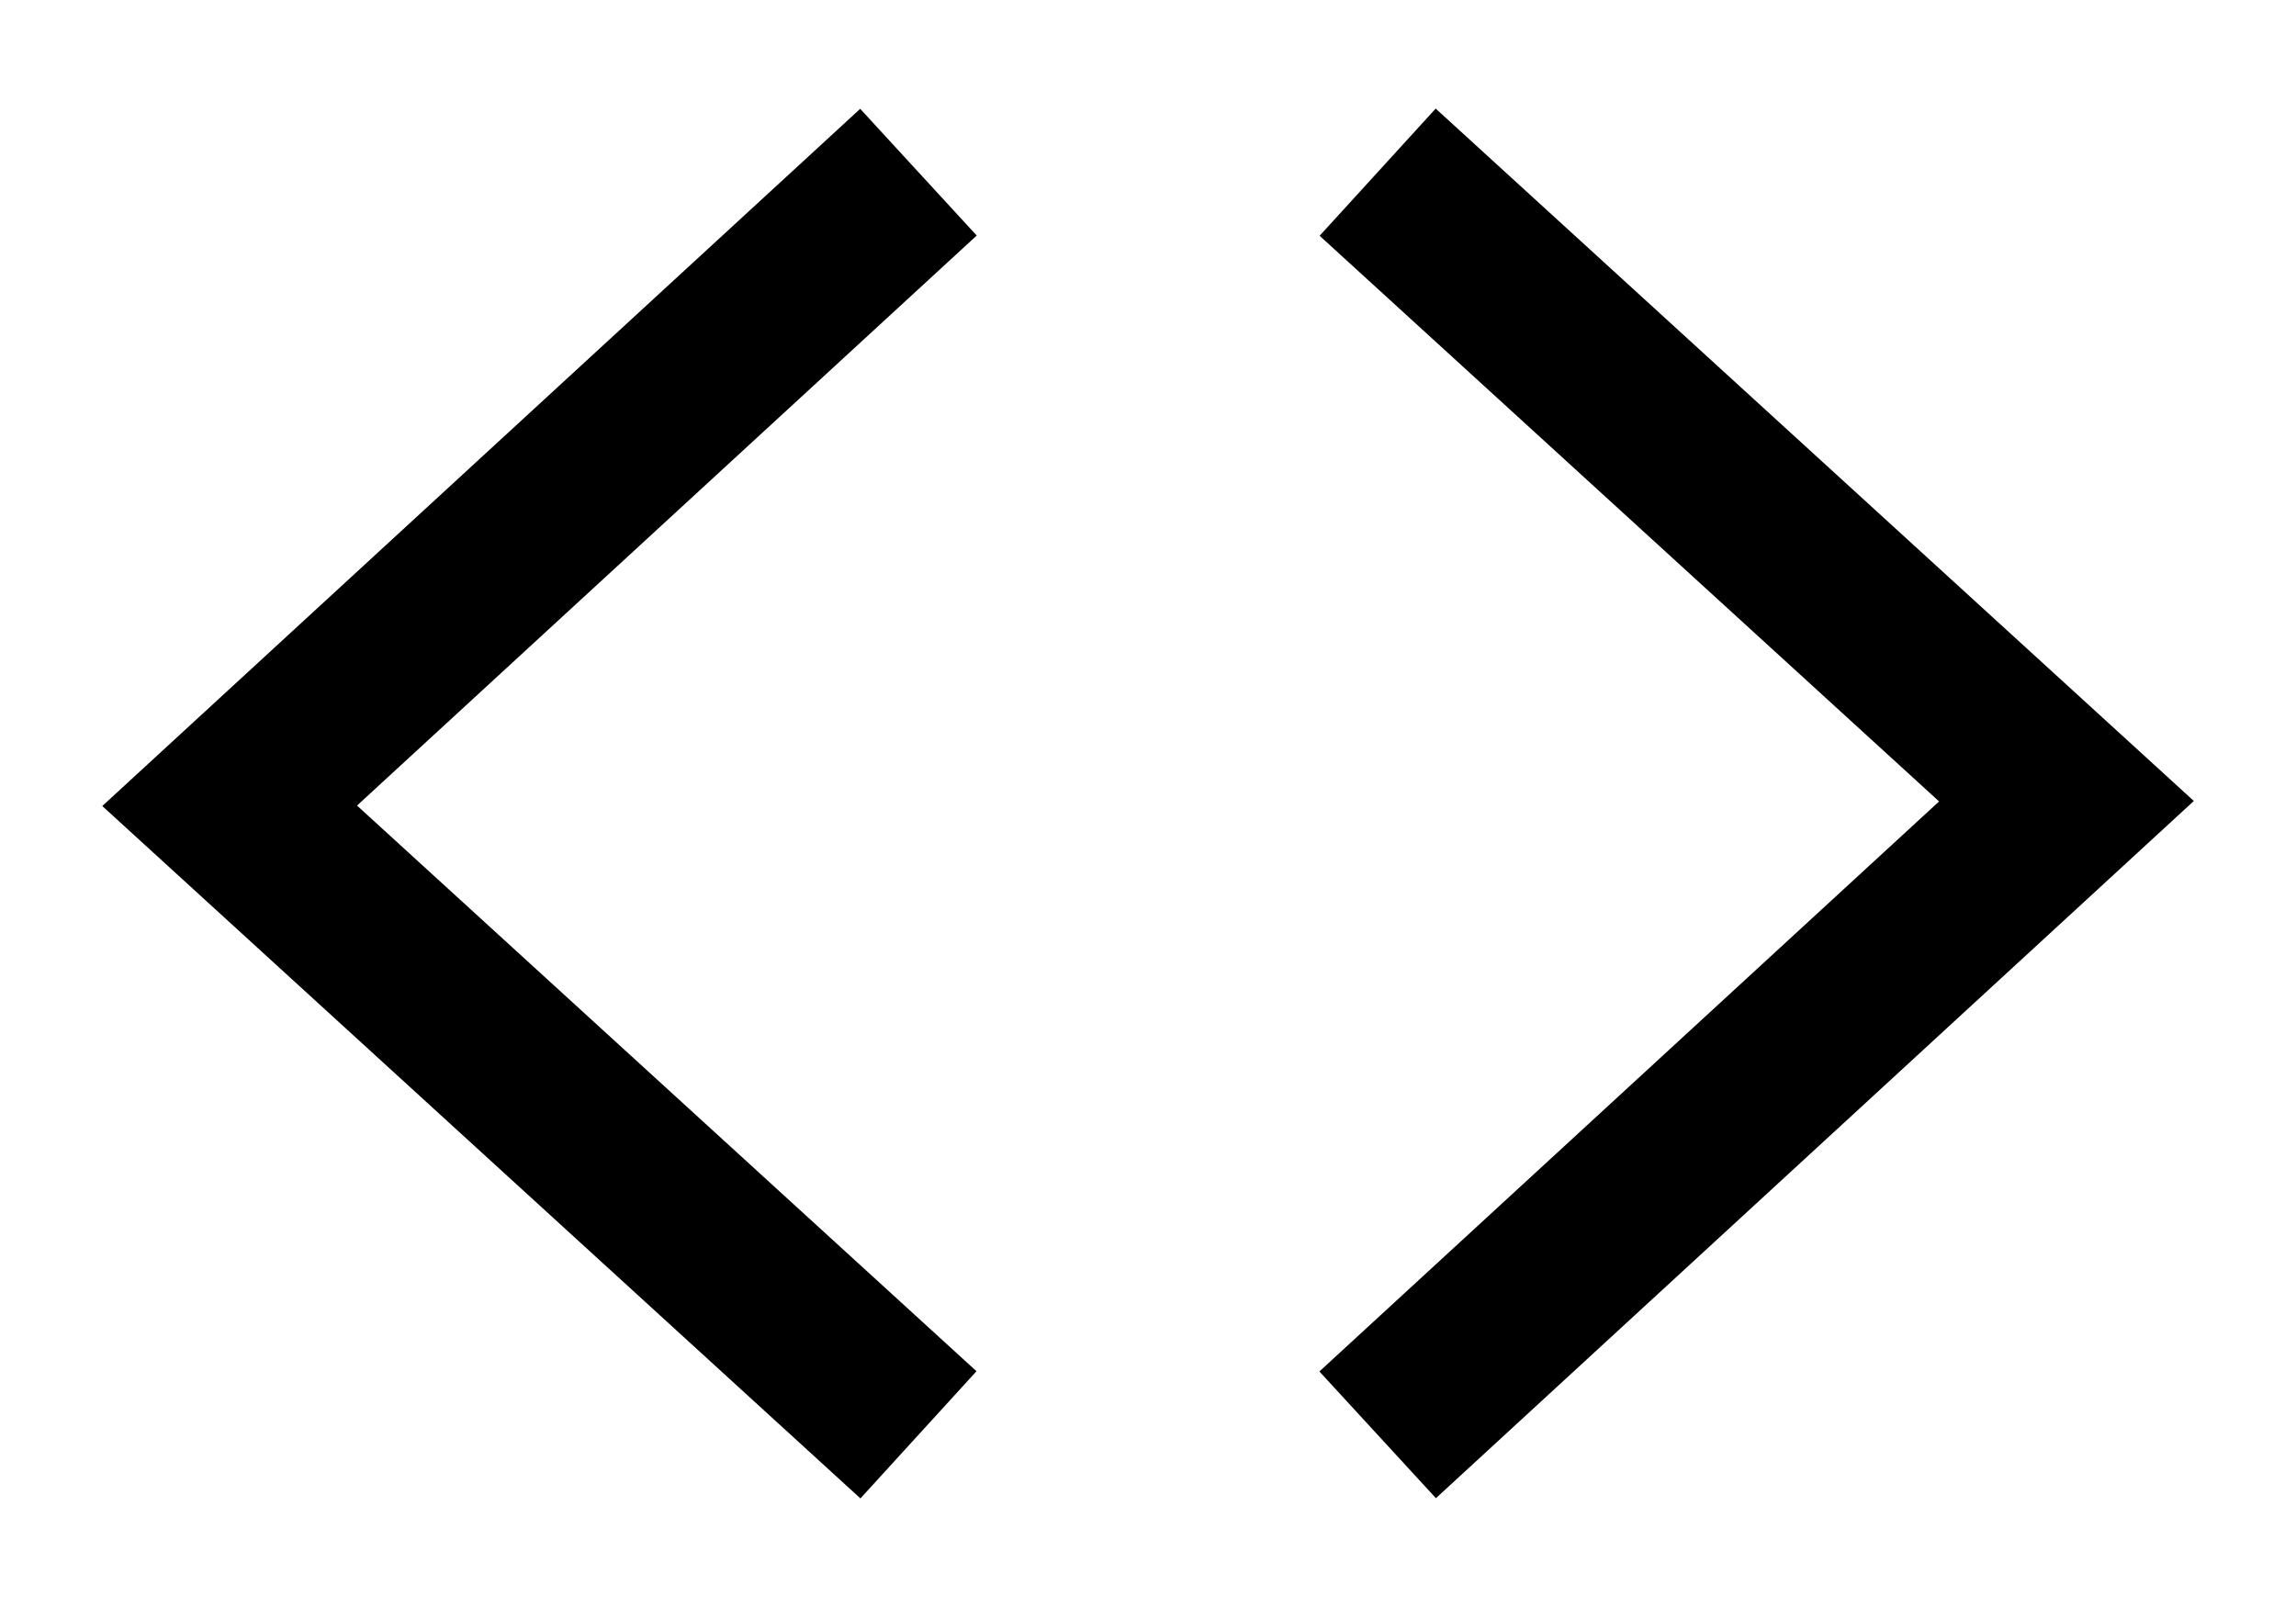
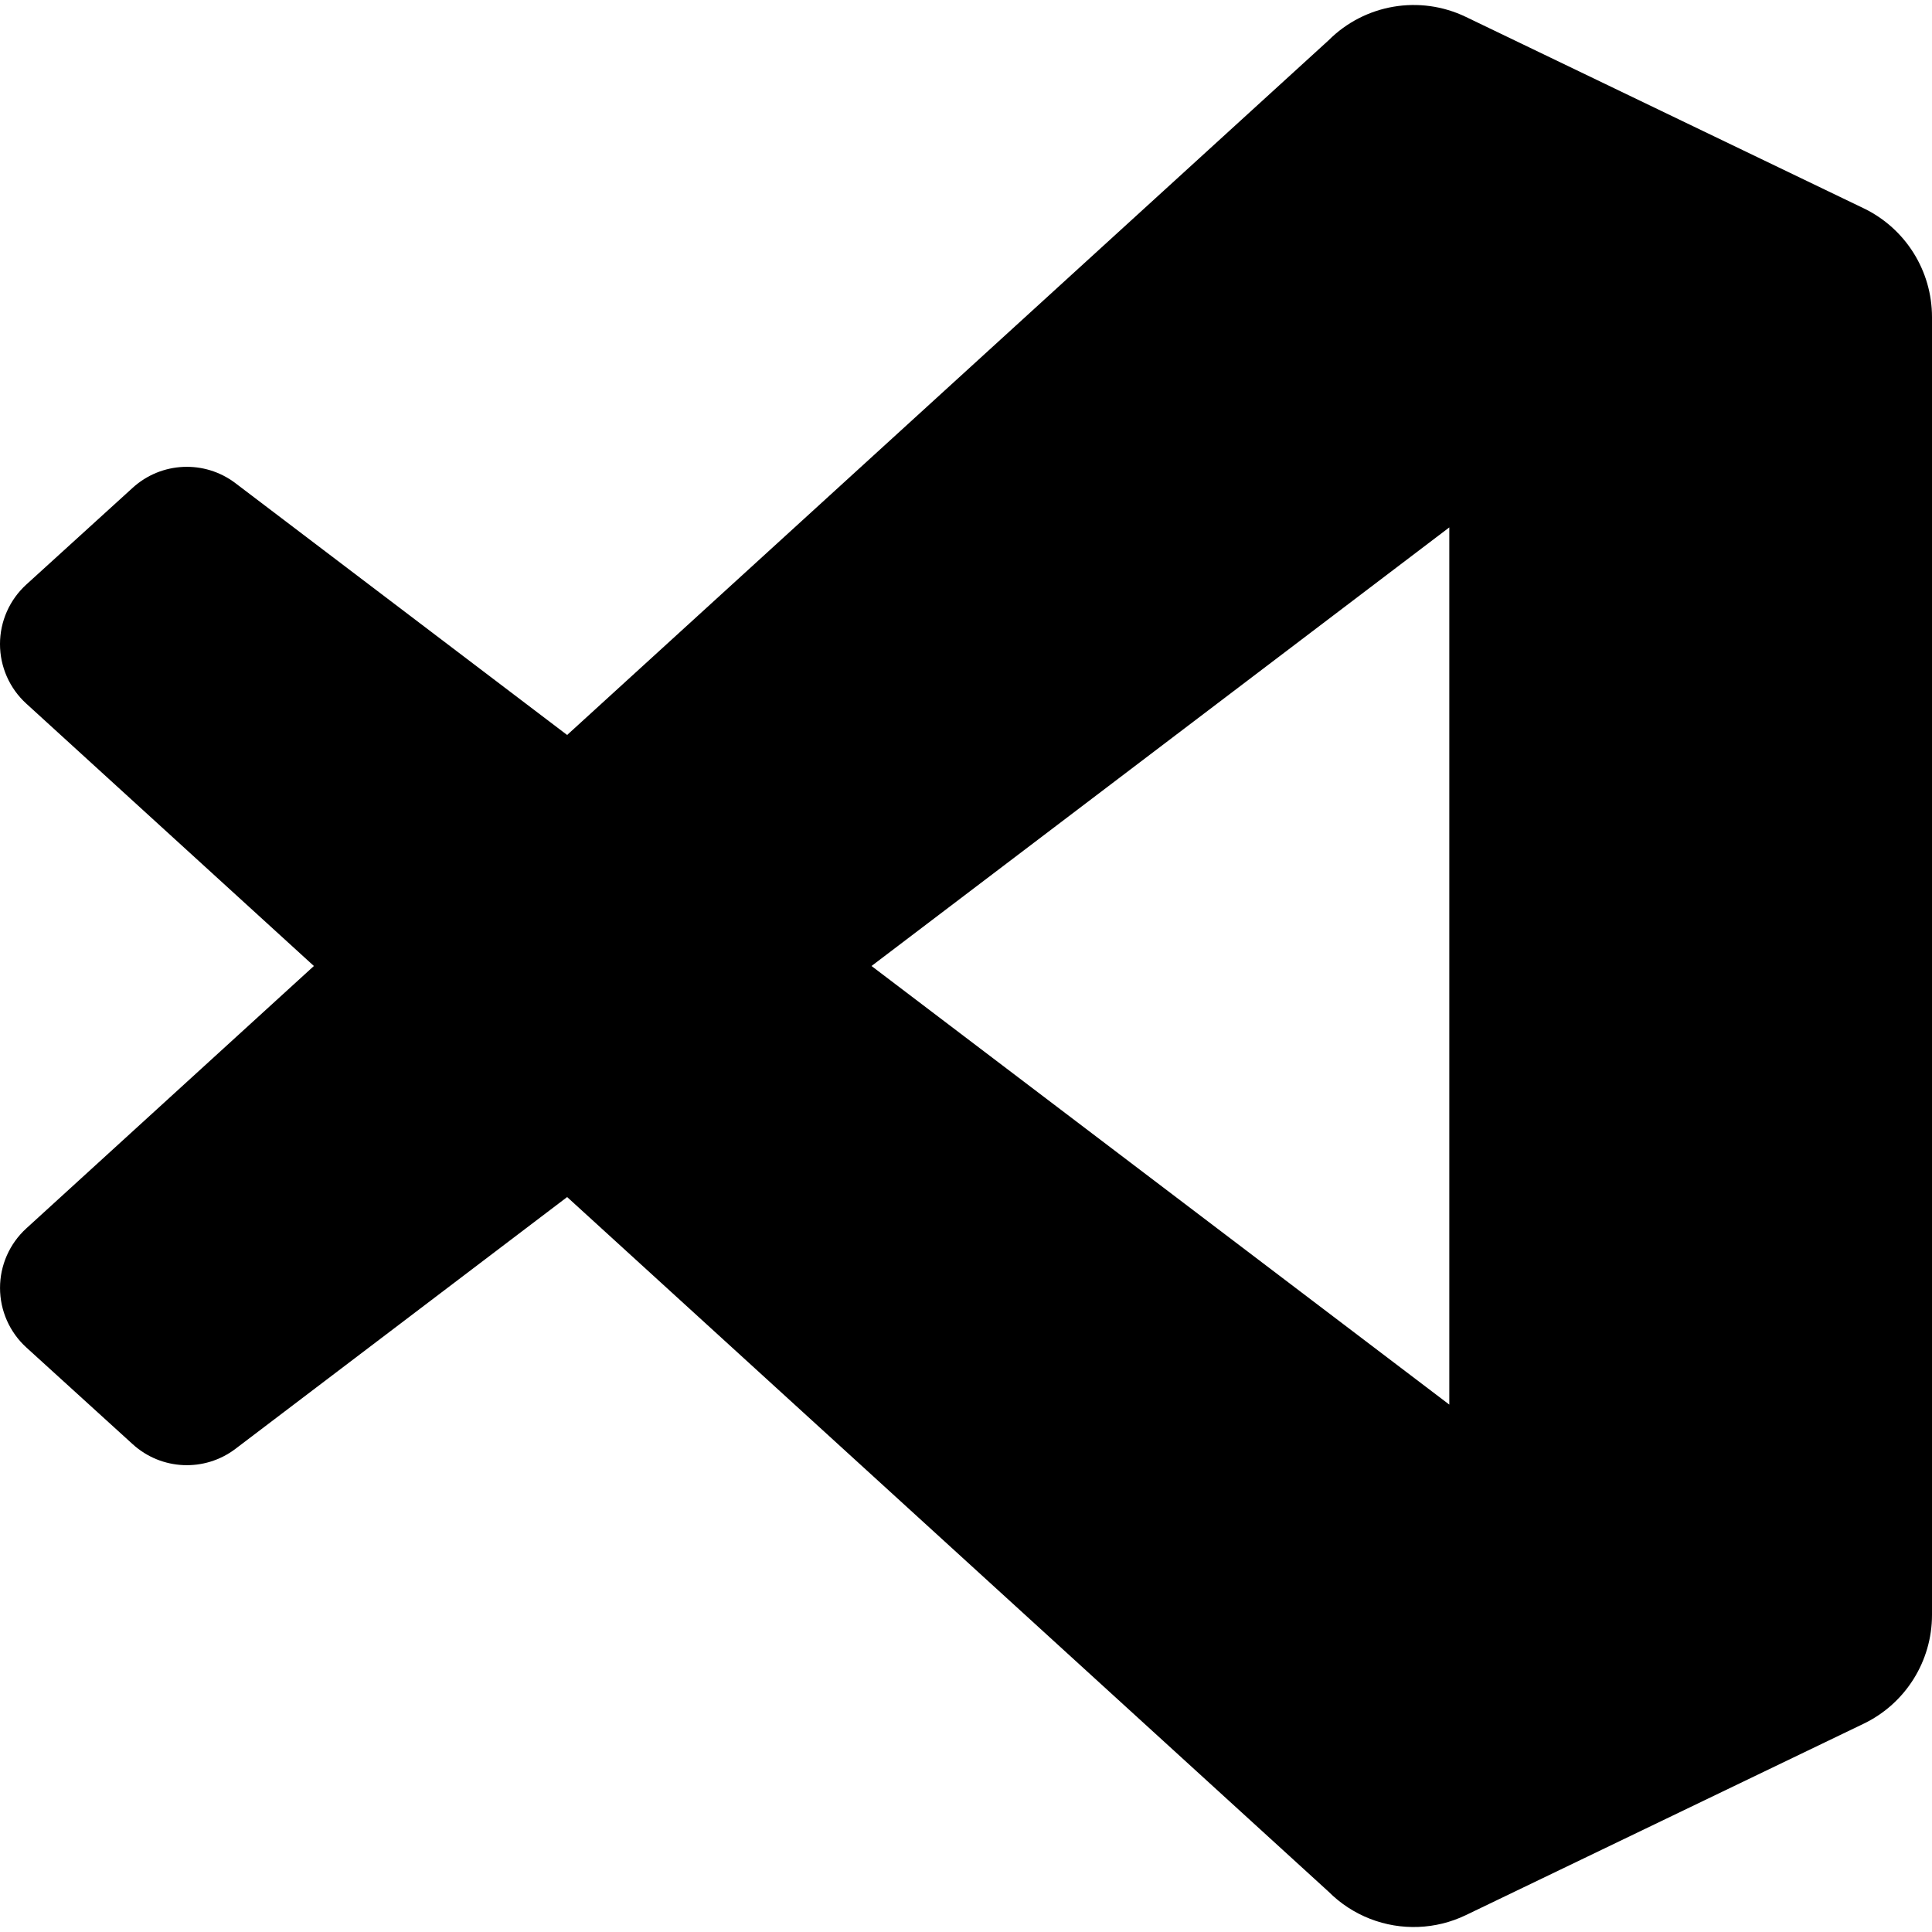
- <svg xmlns="http://www.w3.org/2000/svg" viewBox="0 0 20 14" fill="none">
-   <path d="M12.506 0.946L11.495 2.054L16.891 6.982L11.493 11.948L12.508 13.052L19.11 6.978L12.506 0.946Z" fill="currentColor" />
-   <path d="M7.495 13.054L8.506 11.946L3.11 7.018L8.508 2.052L7.493 0.948L0.891 7.022L7.495 13.054Z" fill="currentColor" />
+ <svg xmlns="http://www.w3.org/2000/svg" viewBox="0 0 128 128" fill="none">
+   <path fill="currentColor" fill-rule="evenodd" clip-rule="evenodd" d="M90.767 127.126a7.968 7.968 0 0 0 6.35-.244l26.353-12.681a8 8 0 0 0 4.53-7.209V21.009a8 8 0 0 0-4.53-7.21L97.117 1.12a7.97 7.97 0 0 0-9.093 1.548l-50.45 46.026L15.6 32.013a5.328 5.328 0 0 0-6.807.302l-7.048 6.411a5.335 5.335 0 0 0-.006 7.888L20.796 64 1.74 81.387a5.336 5.336 0 0 0 .006 7.887l7.048 6.411a5.327 5.327 0 0 0 6.807.303l21.974-16.68 50.45 46.025a7.96 7.96 0 0 0 2.743 1.793Zm5.252-92.183L57.74 64l38.28 29.058V34.943Z" />
</svg>
